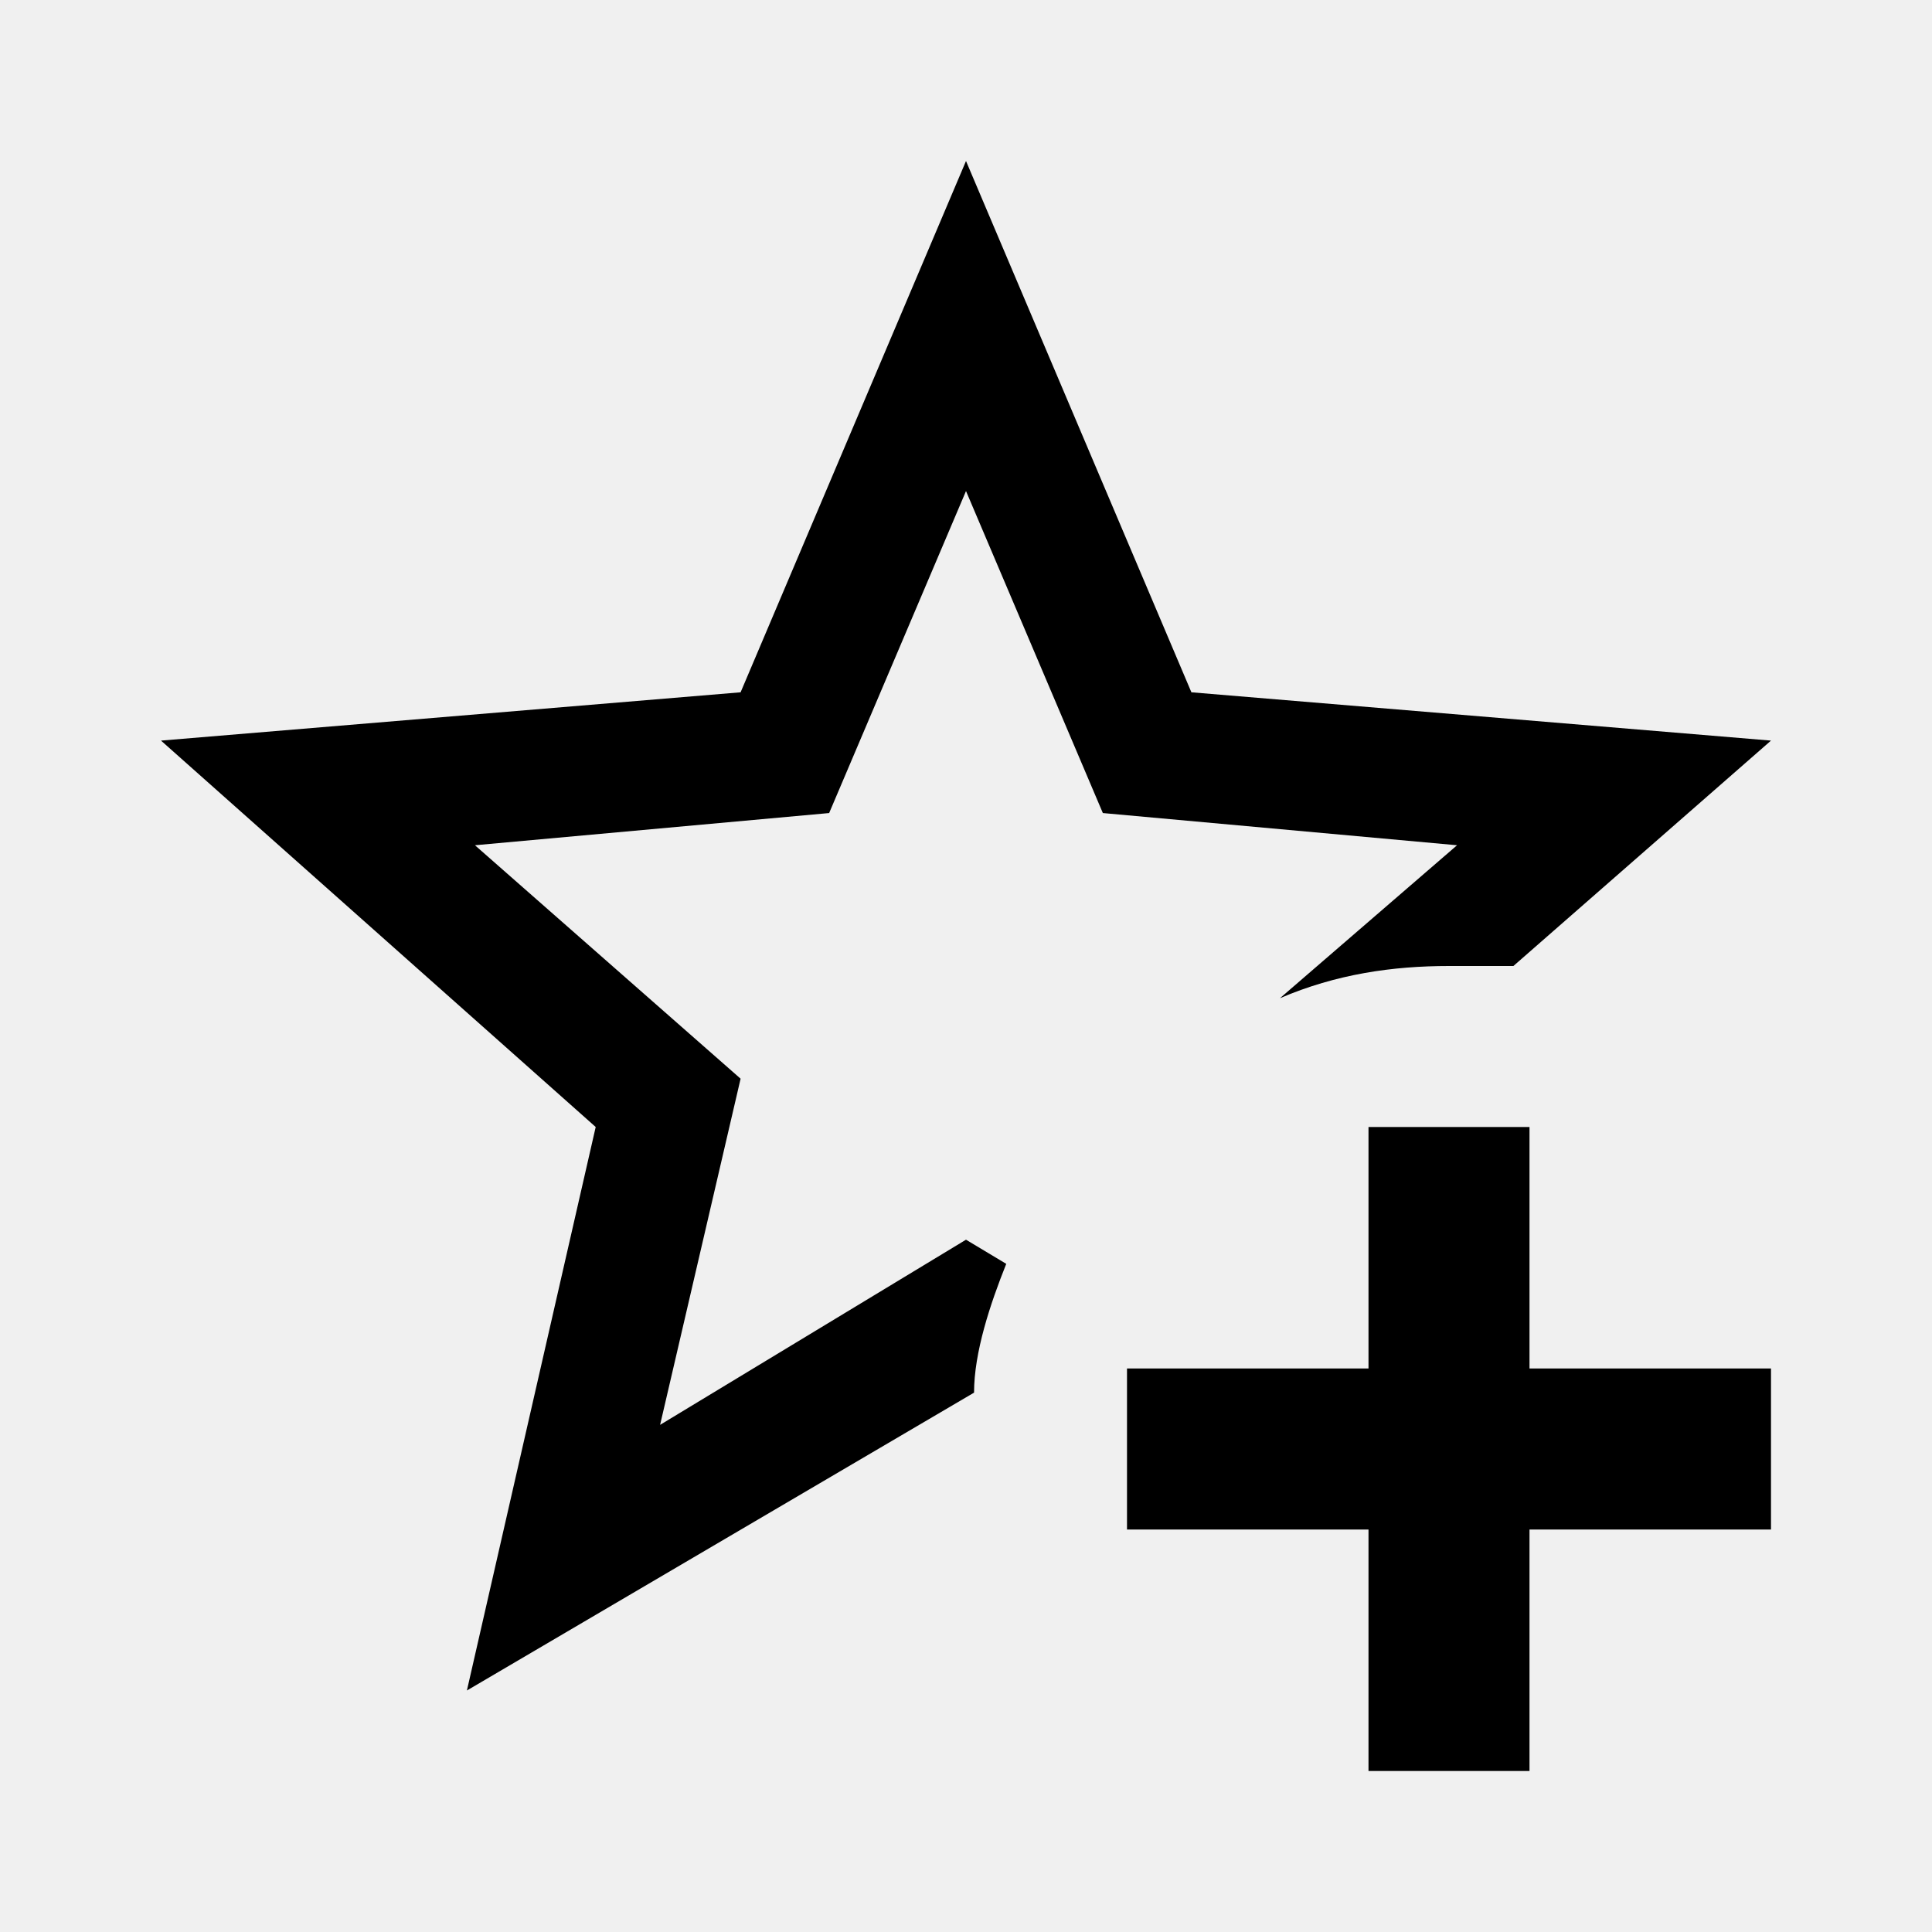
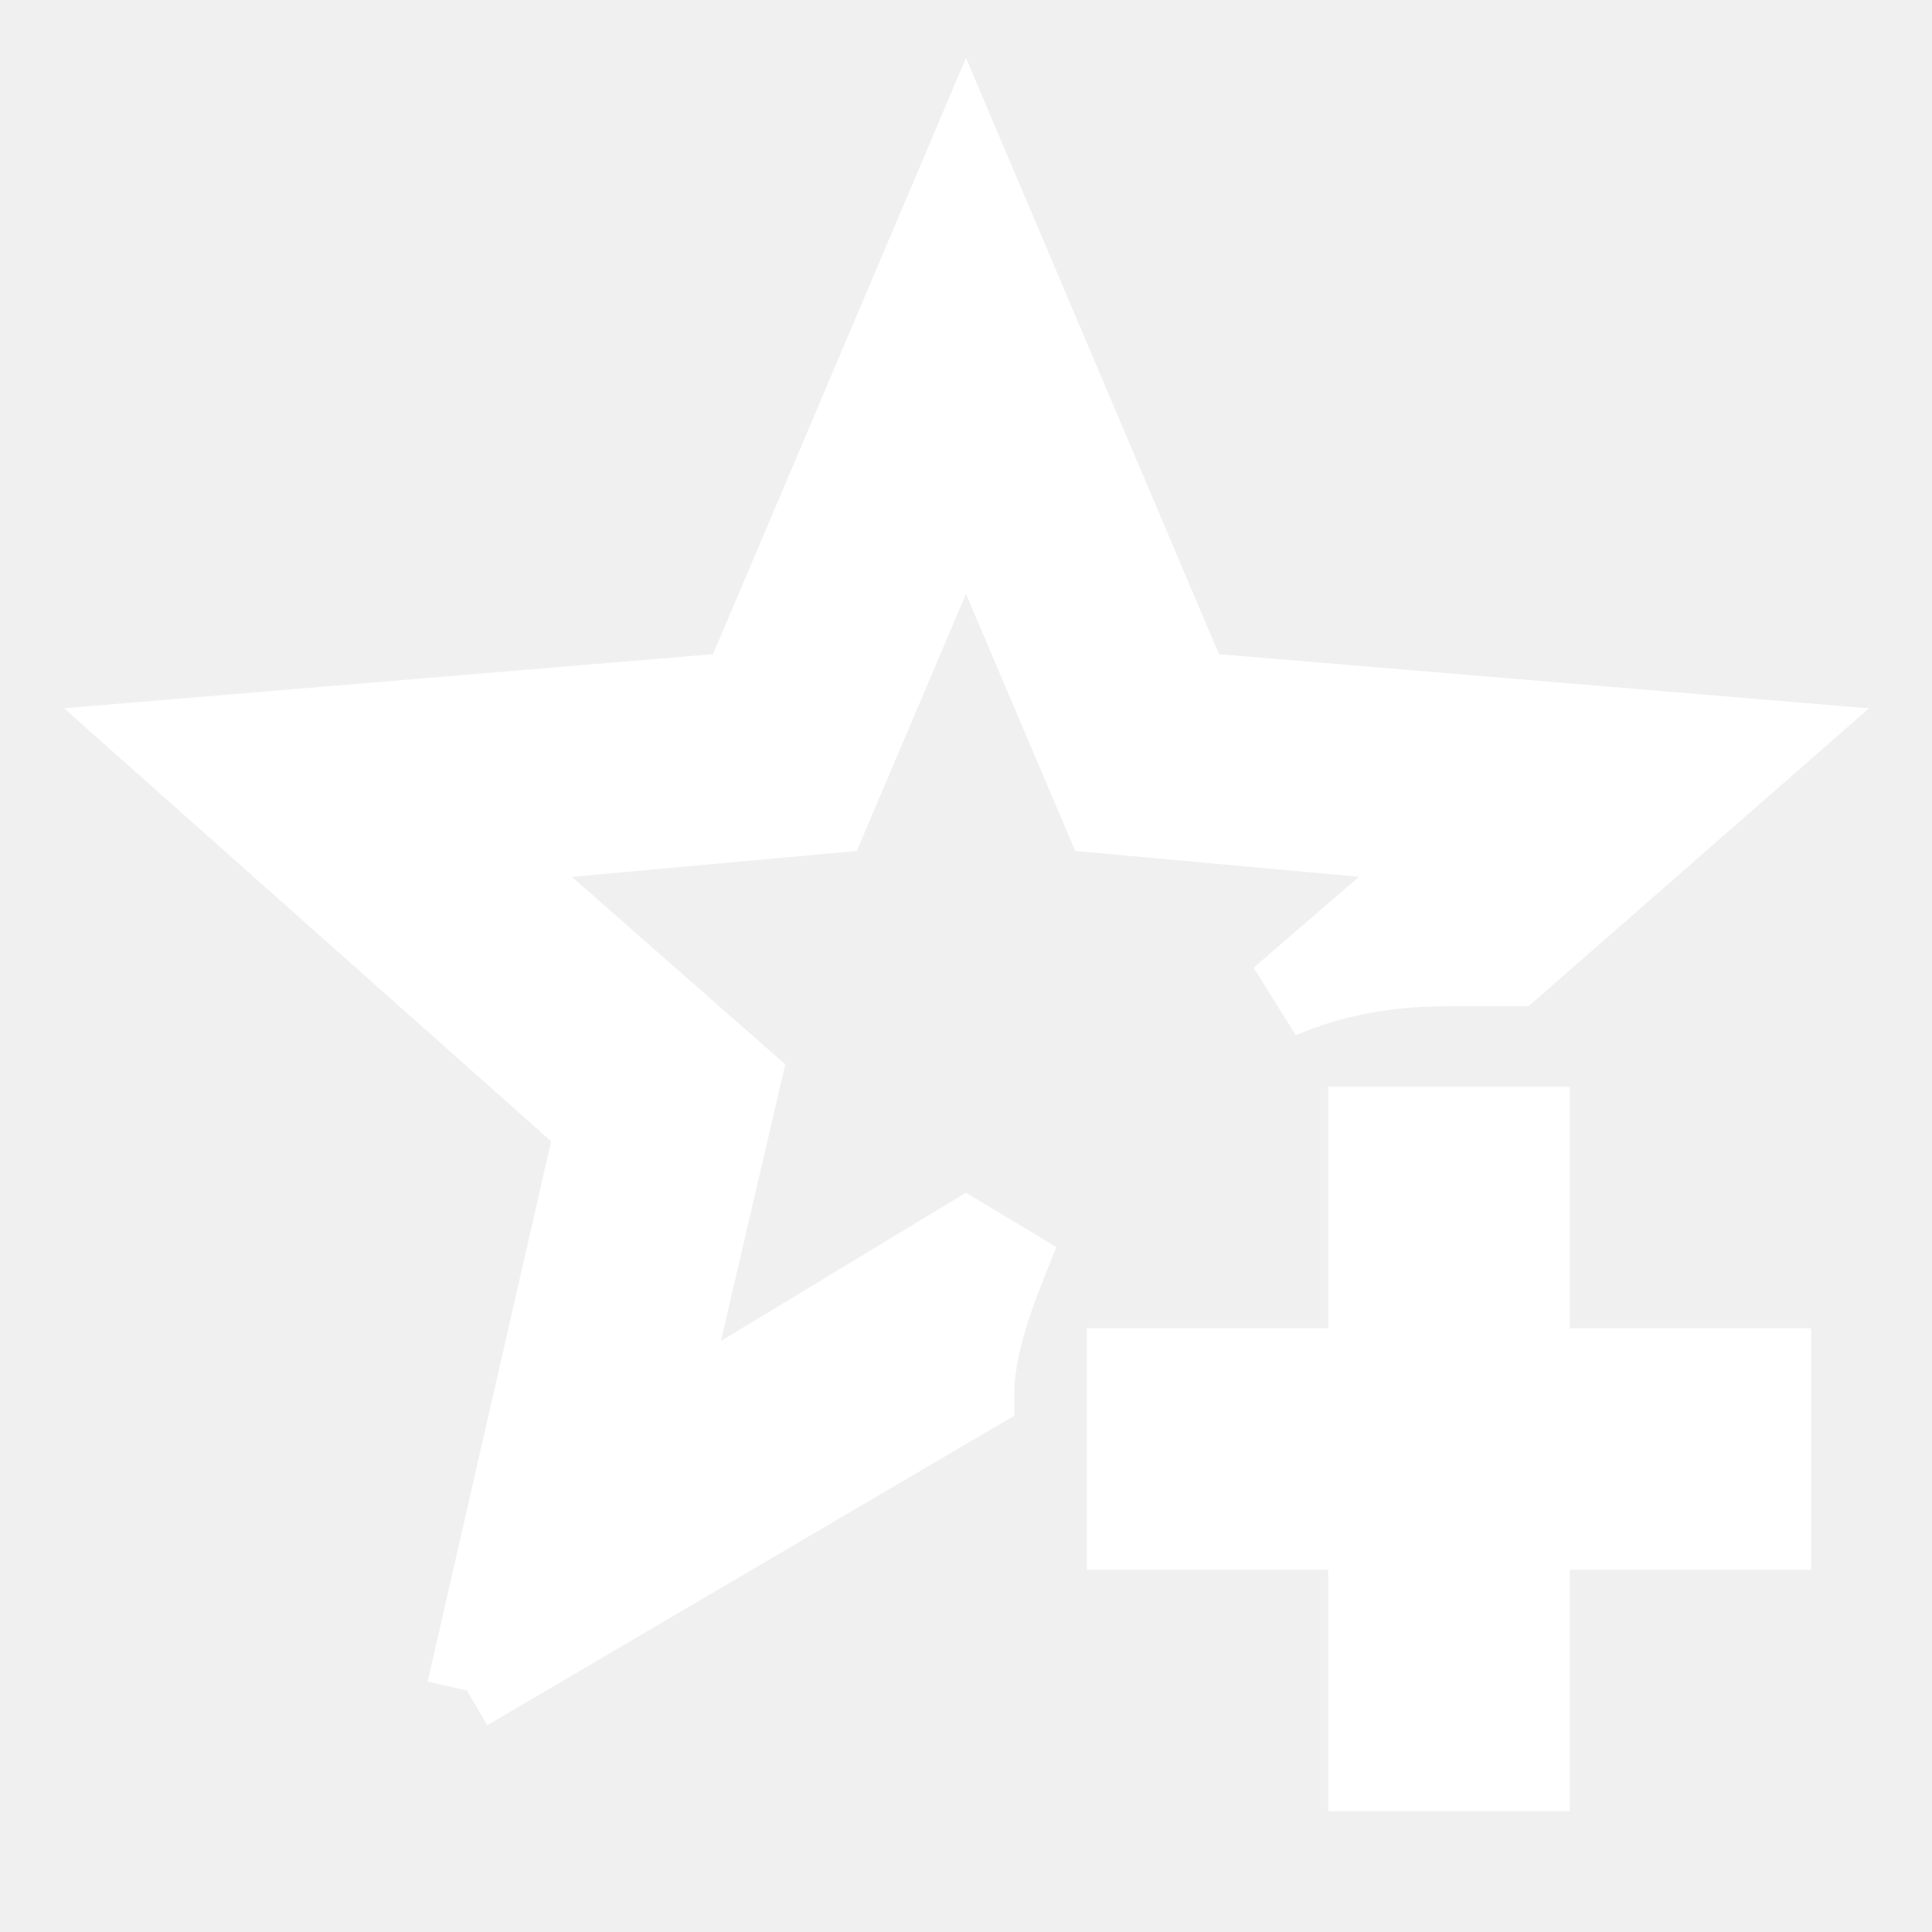
- <svg xmlns="http://www.w3.org/2000/svg" viewBox="0 0 24 24">
+ <svg xmlns="http://www.w3.org/2000/svg" viewBox="0 0 24 24" fill="#ffffff" stroke="#ffffff">
  <path d="M5.8 21L7.4 14L2 9.2L9.2 8.6L12 2L14.8 8.6L22 9.2L18.8 12H18C17.3 12 16.6 12.1 15.9 12.4L18.1 10.5L13.7 10.1L12 6.1L10.3 10.1L5.9 10.5L9.2 13.4L8.2 17.7L12 15.4L12.5 15.7C12.3 16.2 12.1 16.8 12.1 17.3L5.8 21M17 14V17H14V19H17V22H19V19H22V17H19V14H17Z" />
</svg>
